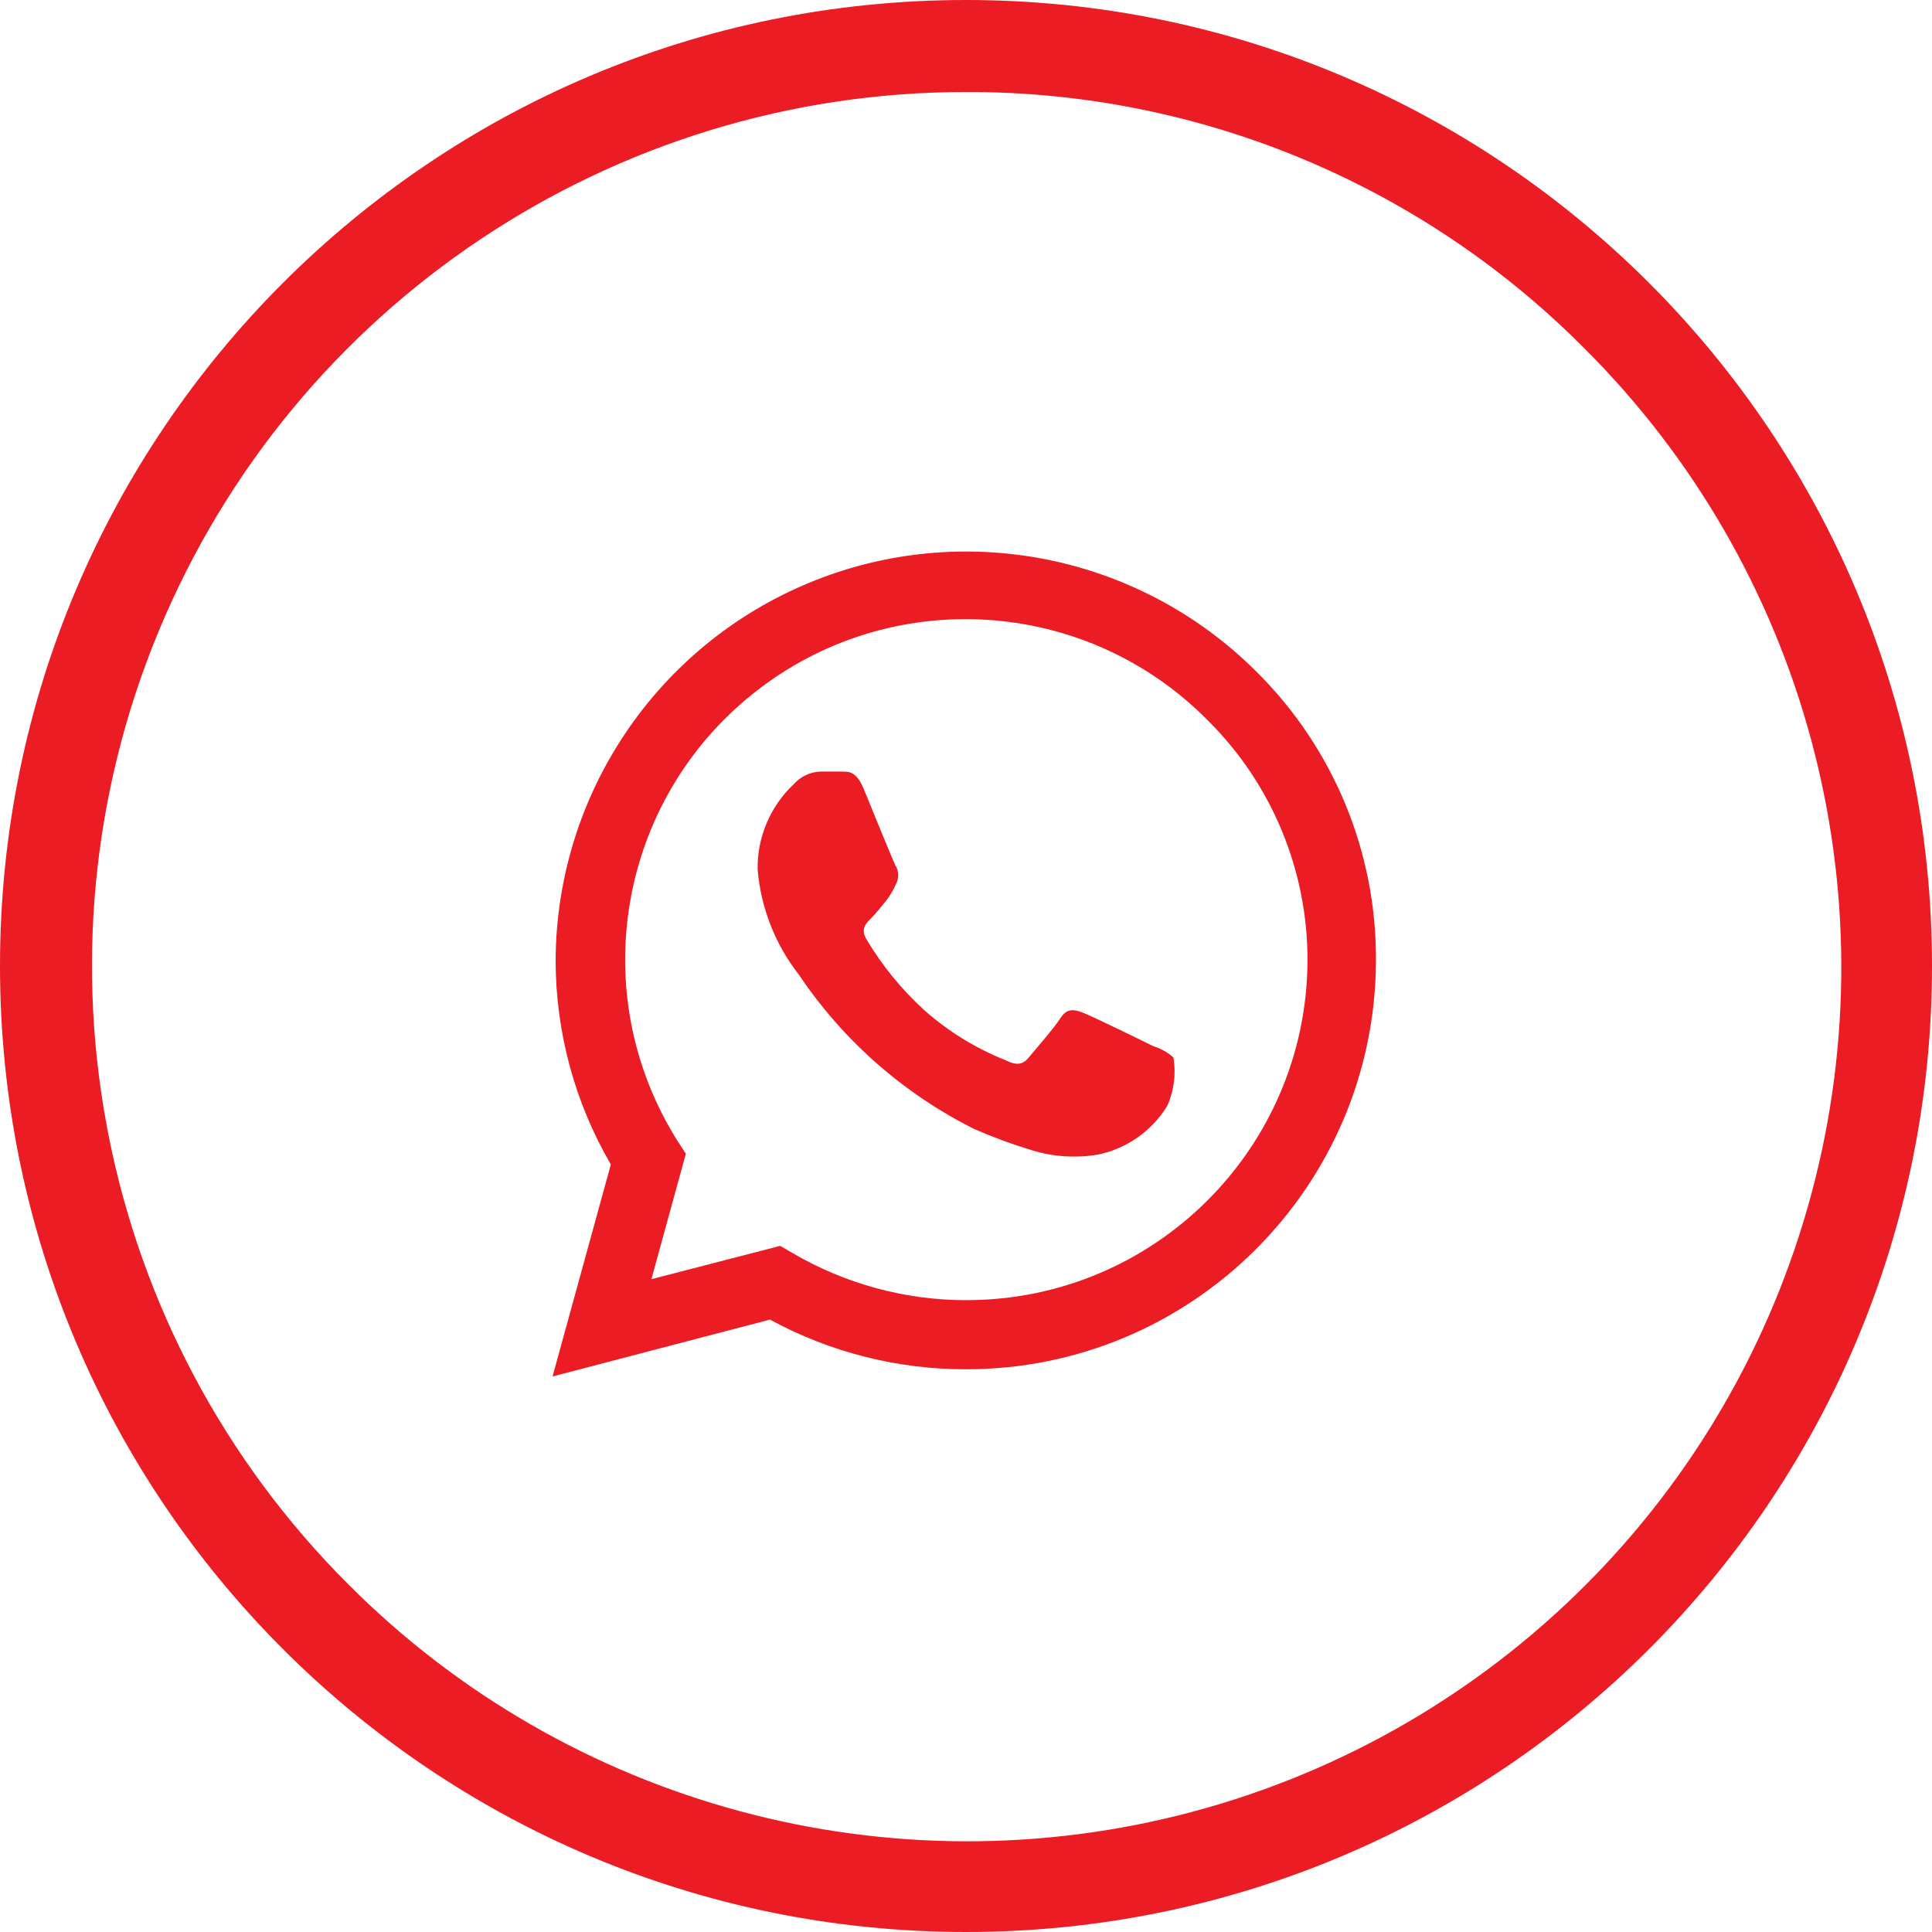
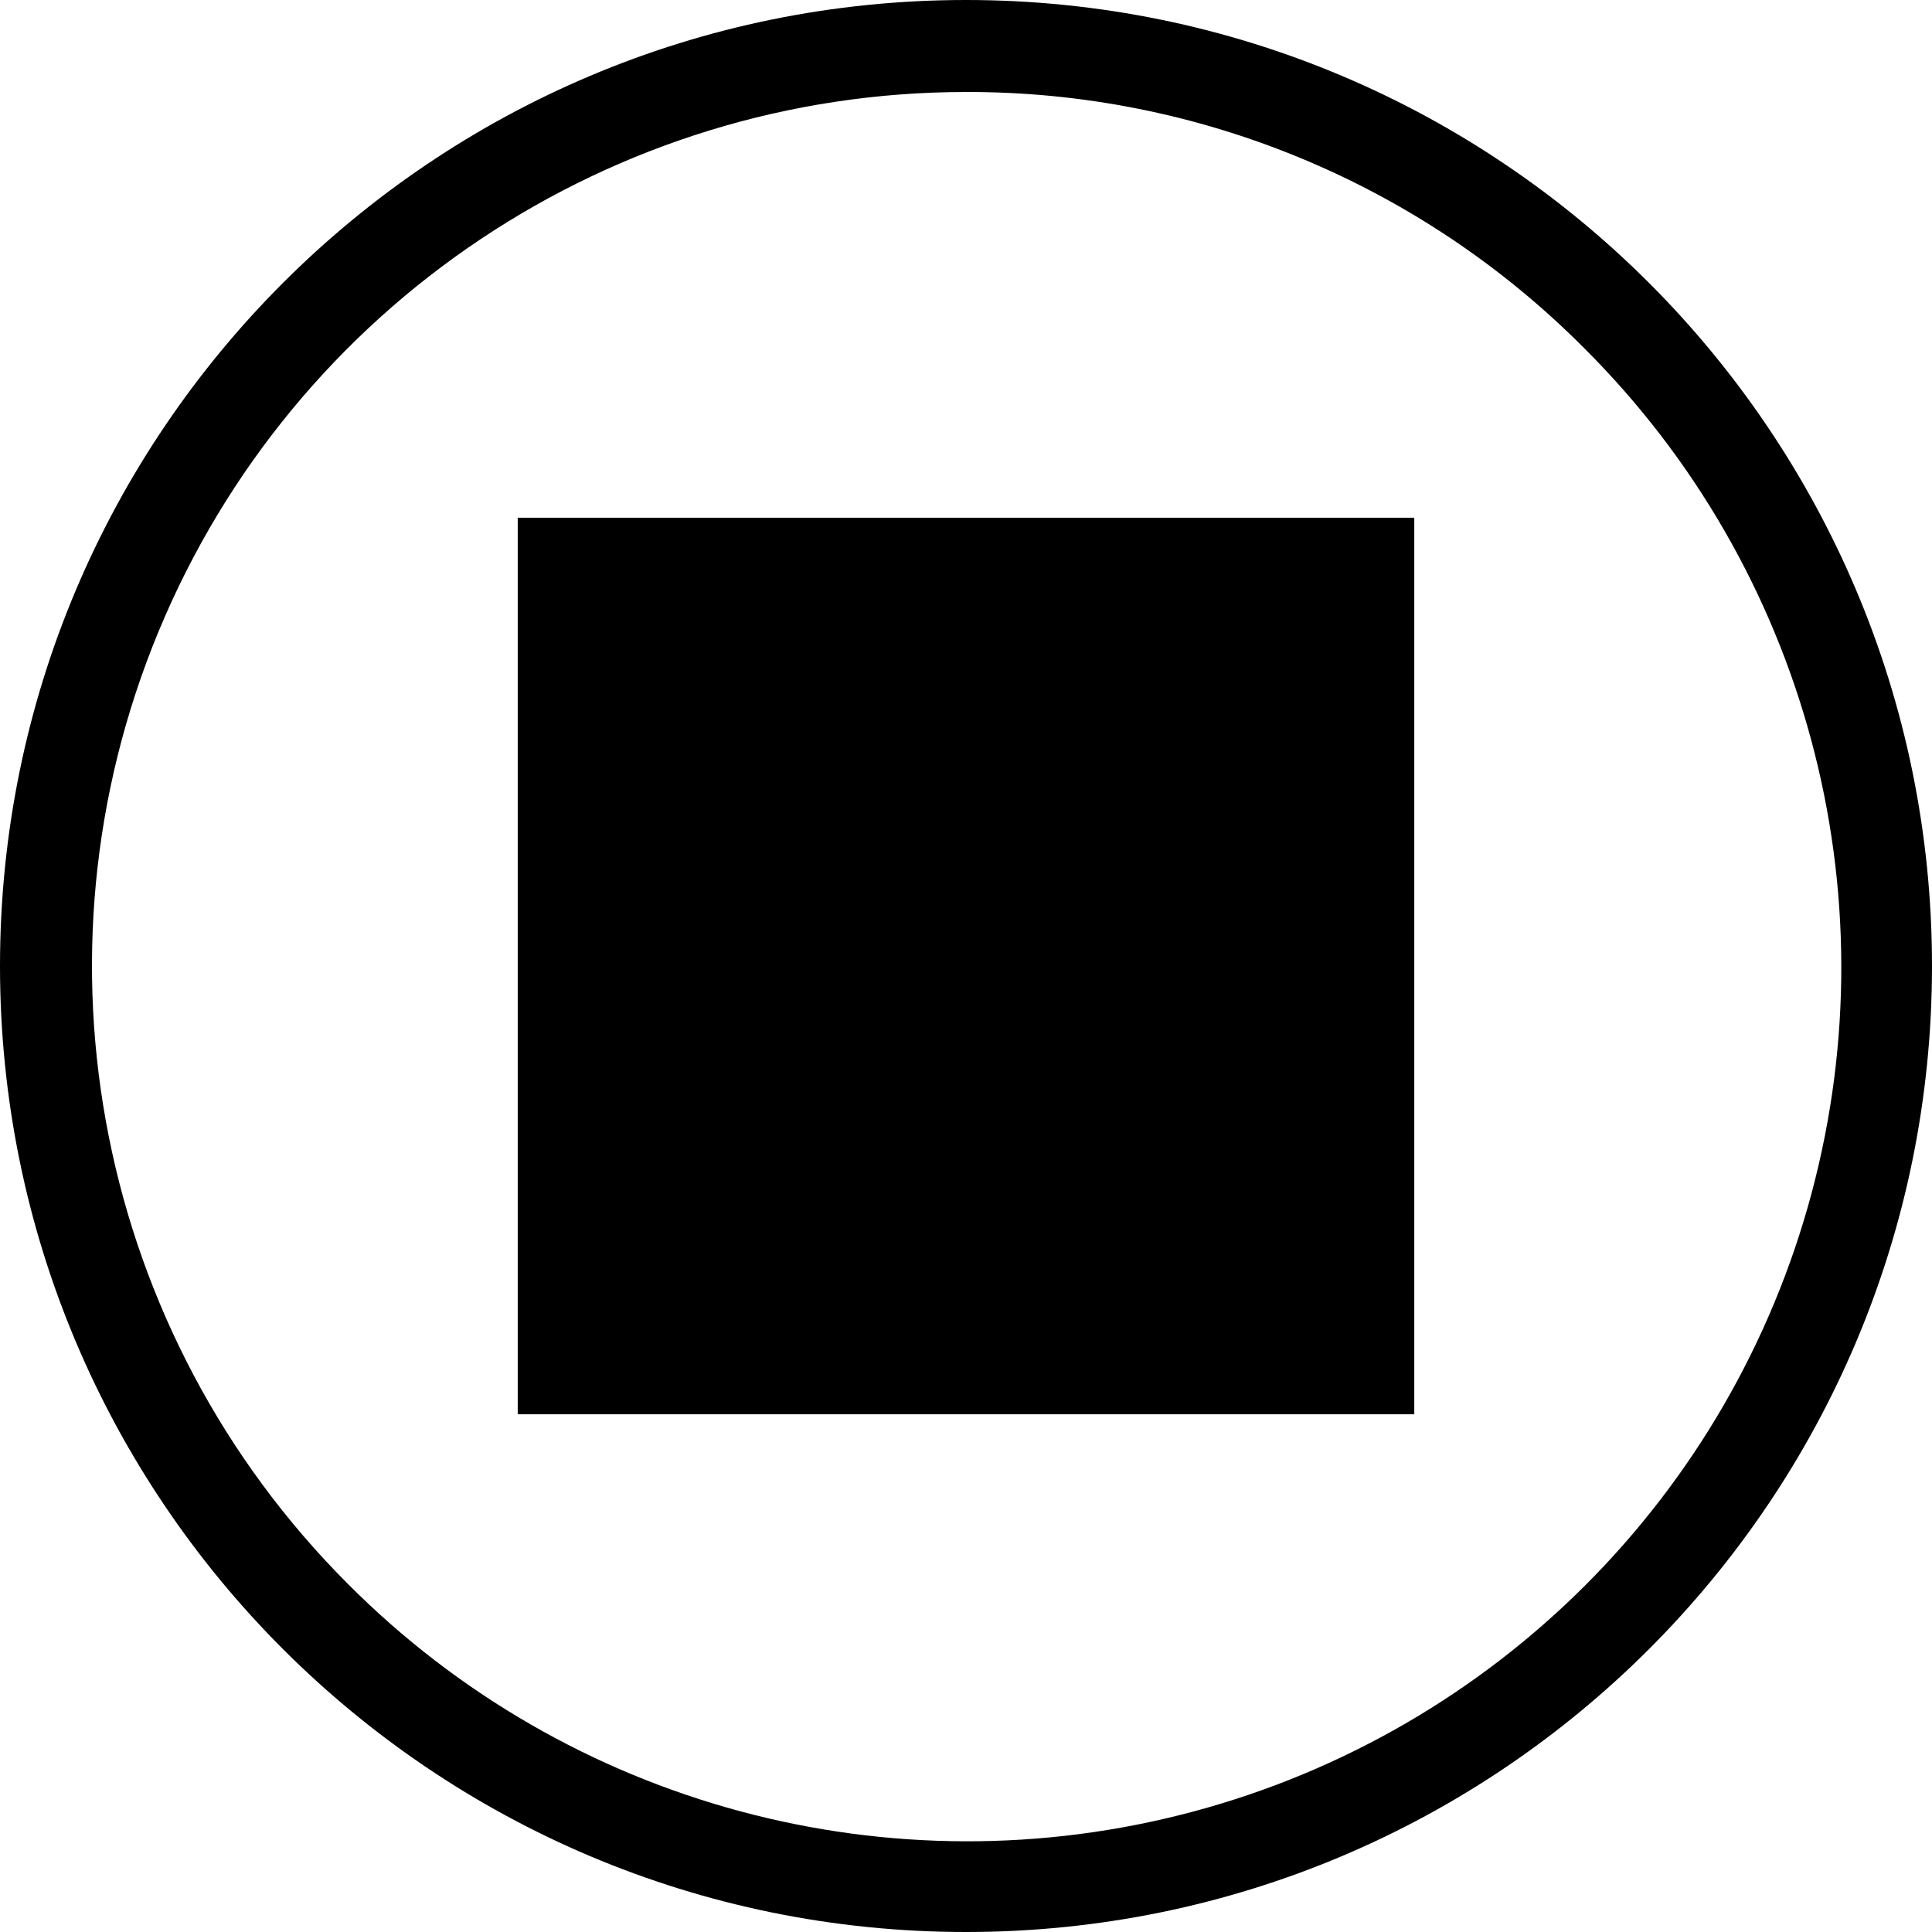
<svg xmlns="http://www.w3.org/2000/svg" width="42" height="42" viewBox="0 0 42 42">
  <defs>
    <style>
      .cls-1 {
        fill: none;
      }

      .cls-2 {
        fill: #eb1c23;
      }
    </style>
  </defs>
  <g id="whatsapp" transform="translate(-783 -645)">
    <g id="icono-whatsapp" transform="translate(794.255 656.255)">
      <g id="Grupo_652" data-name="Grupo 652">
-         <rect id="Rectángulo_106" data-name="Rectángulo 106" class="cls-1" width="19.49" height="19.49" />
+         <rect id="Rectángulo_106" data-name="Rectángulo 106" className="cls-1" width="19.49" height="19.49" />
      </g>
      <g id="Grupo_655" data-name="Grupo 655" transform="translate(0.757 0.735)">
        <g id="Grupo_654" data-name="Grupo 654">
          <g id="Grupo_653" data-name="Grupo 653">
-             <path id="Trazado_1753" data-name="Trazado 1753" class="cls-2" d="M17.295,4.495A8.926,8.926,0,0,0,2.067,10.773a8.826,8.826,0,0,0,1.2,4.441L2,19.823l4.726-1.236a8.89,8.89,0,0,0,4.257,1.08h0A8.91,8.91,0,0,0,19.9,10.784,8.769,8.769,0,0,0,17.295,4.495Zm-6.3,13.67h0A7.48,7.48,0,0,1,7.217,17.14l-.268-.156-2.8.724.749-2.727L4.715,14.7a7.4,7.4,0,0,1,11.53-9.139,7.329,7.329,0,0,1,2.167,5.221A7.413,7.413,0,0,1,10.994,18.164Zm4.067-5.521c-.223-.111-1.318-.646-1.519-.724s-.358-.111-.5.111-.581.724-.7.868-.257.167-.48.056a6.051,6.051,0,0,1-1.788-1.1,6.762,6.762,0,0,1-1.251-1.536c-.134-.223-.011-.345.1-.456s.223-.256.335-.39A1.8,1.8,0,0,0,9.474,9.1a.4.4,0,0,0-.022-.39c-.056-.111-.5-1.2-.682-1.647s-.369-.378-.5-.39H7.832a.816.816,0,0,0-.592.278A2.49,2.49,0,0,0,6.458,8.8a4.293,4.293,0,0,0,.9,2.293,9.943,9.943,0,0,0,3.81,3.351,11.538,11.538,0,0,0,1.274.468A3.132,3.132,0,0,0,13.854,15a2.318,2.318,0,0,0,1.508-1.057,1.834,1.834,0,0,0,.134-1.057A1.2,1.2,0,0,0,15.06,12.643Z" transform="translate(-2 -1.89)" />
+             <path id="Trazado_1753" data-name="Trazado 1753" className="cls-2" d="M17.295,4.495A8.926,8.926,0,0,0,2.067,10.773a8.826,8.826,0,0,0,1.2,4.441L2,19.823l4.726-1.236a8.89,8.89,0,0,0,4.257,1.08h0A8.91,8.91,0,0,0,19.9,10.784,8.769,8.769,0,0,0,17.295,4.495Zm-6.3,13.67h0A7.48,7.48,0,0,1,7.217,17.14l-.268-.156-2.8.724.749-2.727L4.715,14.7a7.4,7.4,0,0,1,11.53-9.139,7.329,7.329,0,0,1,2.167,5.221A7.413,7.413,0,0,1,10.994,18.164Zm4.067-5.521c-.223-.111-1.318-.646-1.519-.724s-.358-.111-.5.111-.581.724-.7.868-.257.167-.48.056a6.051,6.051,0,0,1-1.788-1.1,6.762,6.762,0,0,1-1.251-1.536c-.134-.223-.011-.345.1-.456s.223-.256.335-.39A1.8,1.8,0,0,0,9.474,9.1a.4.4,0,0,0-.022-.39c-.056-.111-.5-1.2-.682-1.647s-.369-.378-.5-.39H7.832a.816.816,0,0,0-.592.278A2.49,2.49,0,0,0,6.458,8.8a4.293,4.293,0,0,0,.9,2.293,9.943,9.943,0,0,0,3.81,3.351,11.538,11.538,0,0,0,1.274.468A3.132,3.132,0,0,0,13.854,15a2.318,2.318,0,0,0,1.508-1.057,1.834,1.834,0,0,0,.134-1.057A1.2,1.2,0,0,0,15.06,12.643Z" transform="translate(-2 -1.89)" />
          </g>
        </g>
      </g>
    </g>
-     <path id="Elipse_18" data-name="Elipse 18" class="cls-2" d="M21,2A19,19,0,0,0,7.565,34.435a19,19,0,1,0,26.87-26.87A18.876,18.876,0,0,0,21,2m0-2A21,21,0,1,1,0,21,21,21,0,0,1,21,0Z" transform="translate(783 645)" />
+     <path id="Elipse_18" data-name="Elipse 18" className="cls-2" d="M21,2A19,19,0,0,0,7.565,34.435a19,19,0,1,0,26.87-26.87A18.876,18.876,0,0,0,21,2m0-2A21,21,0,1,1,0,21,21,21,0,0,1,21,0Z" transform="translate(783 645)" />
  </g>
</svg>
